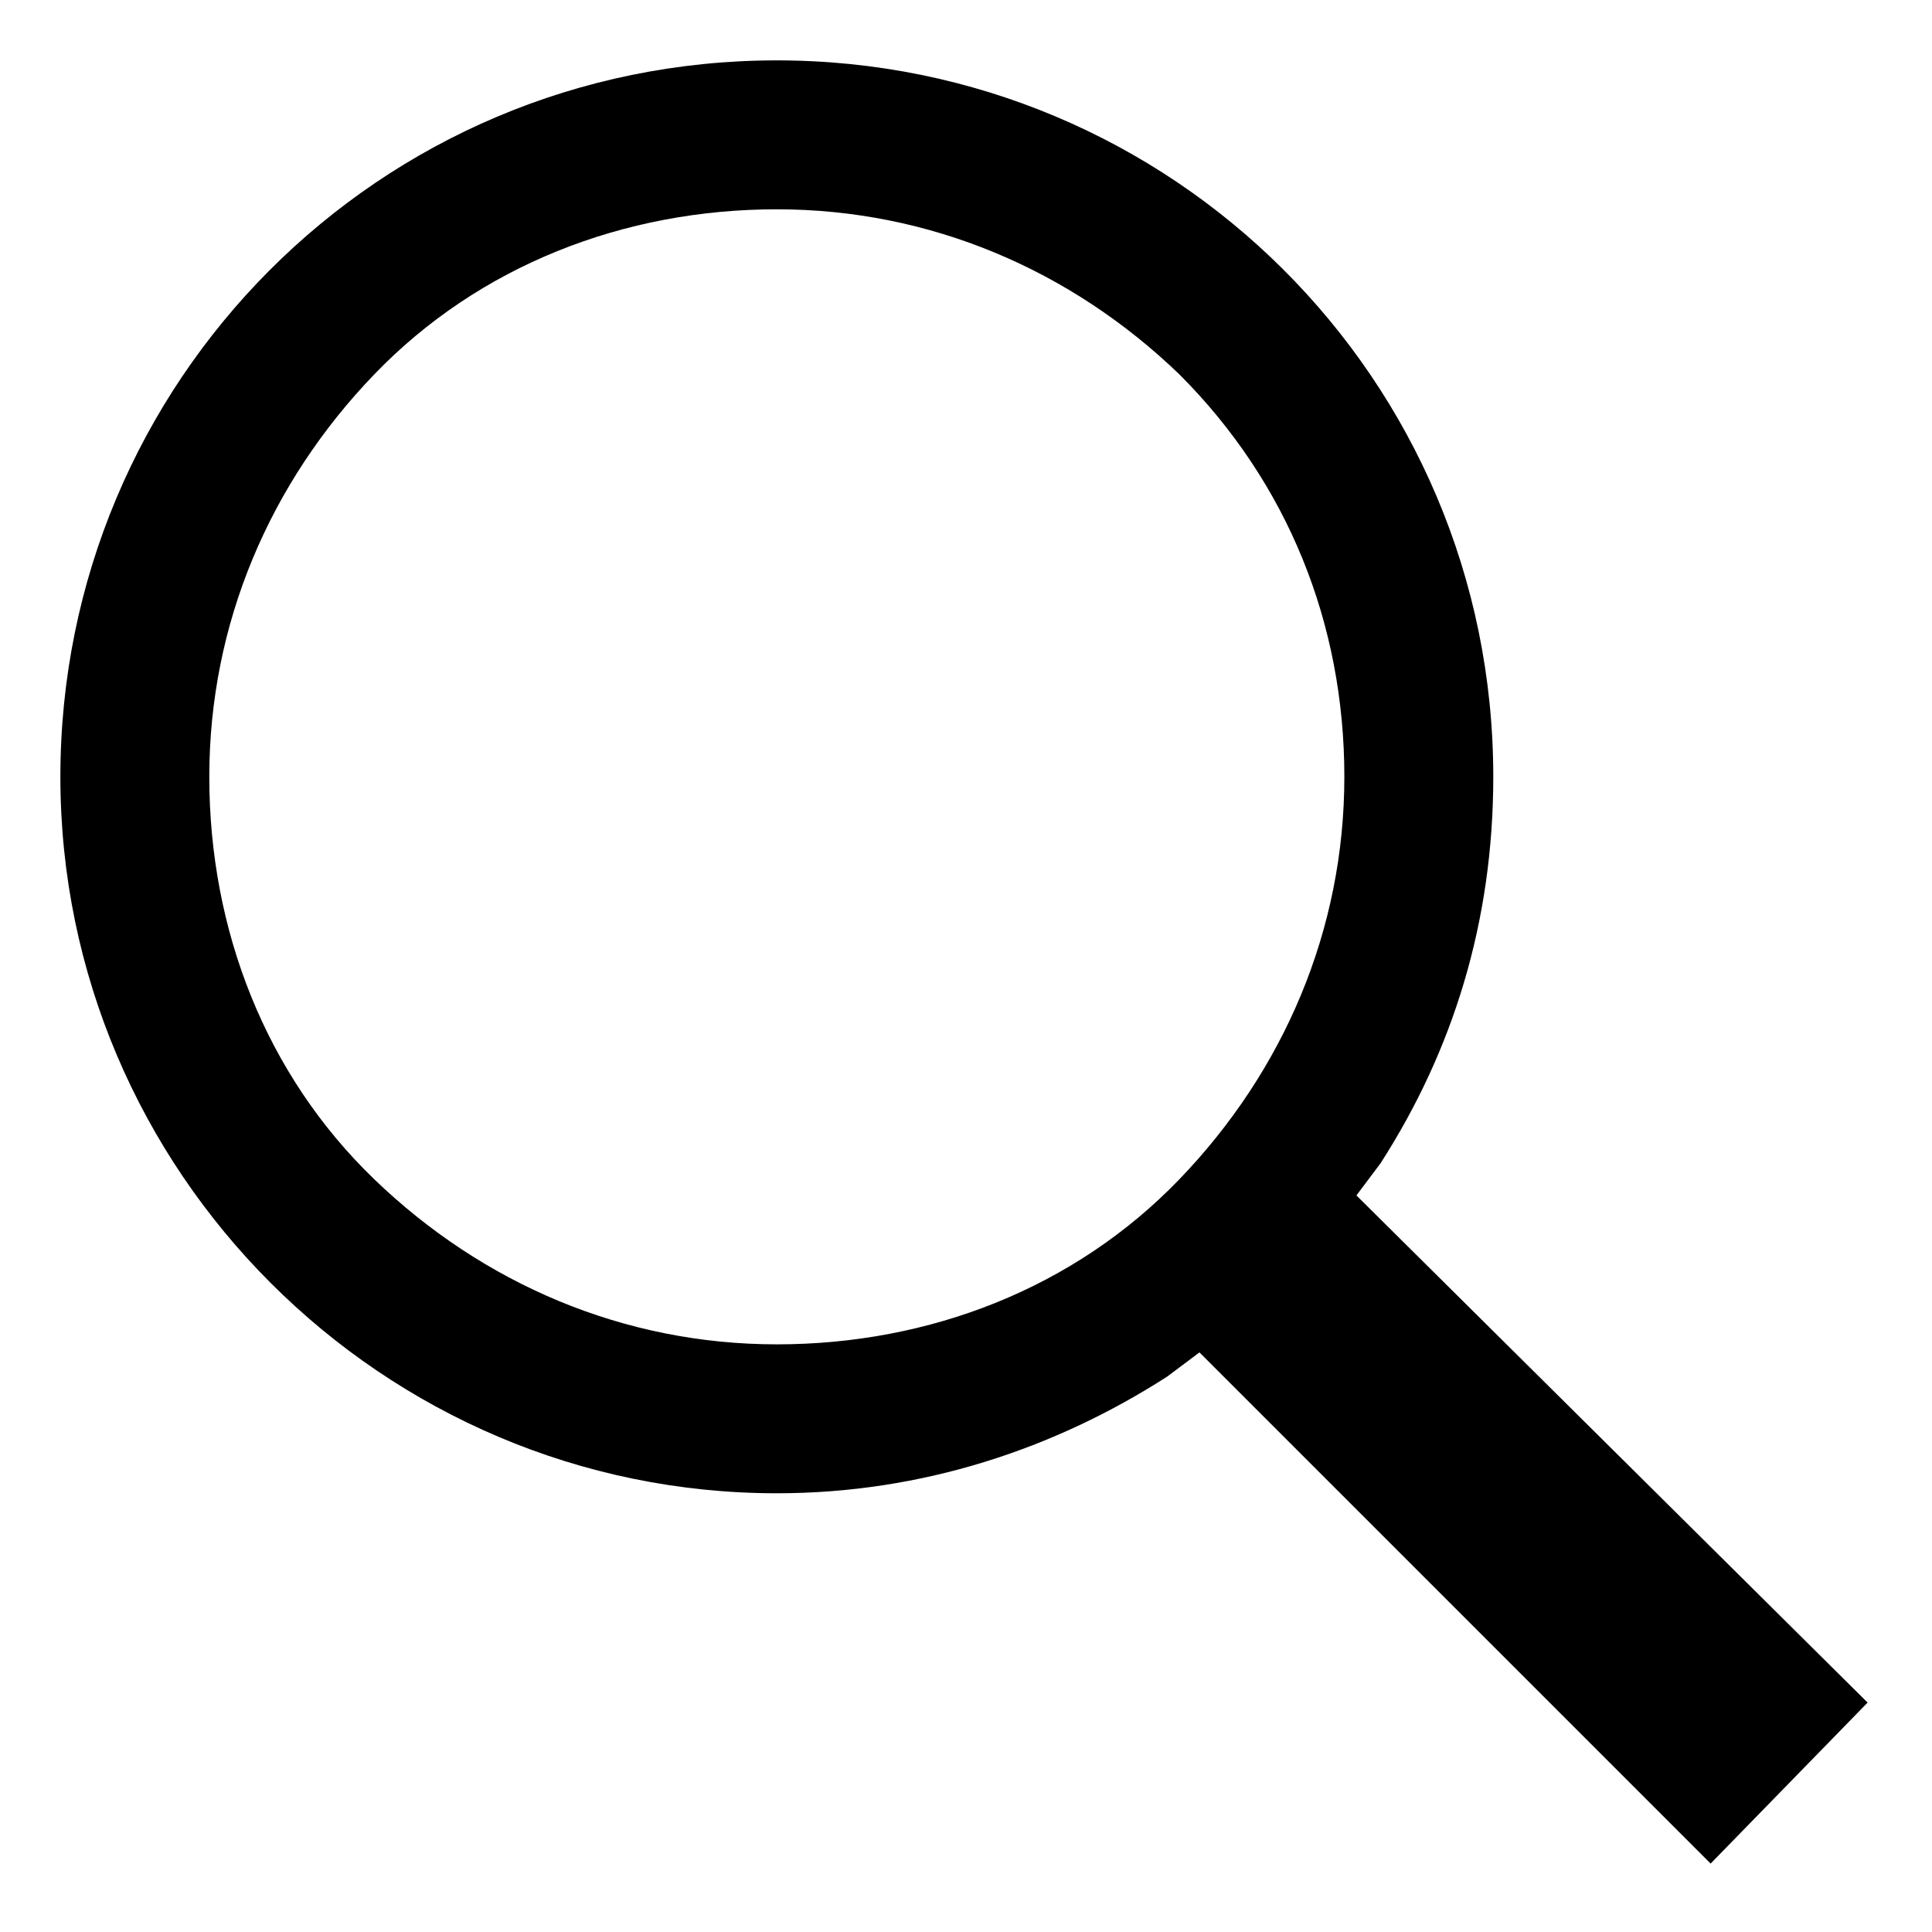
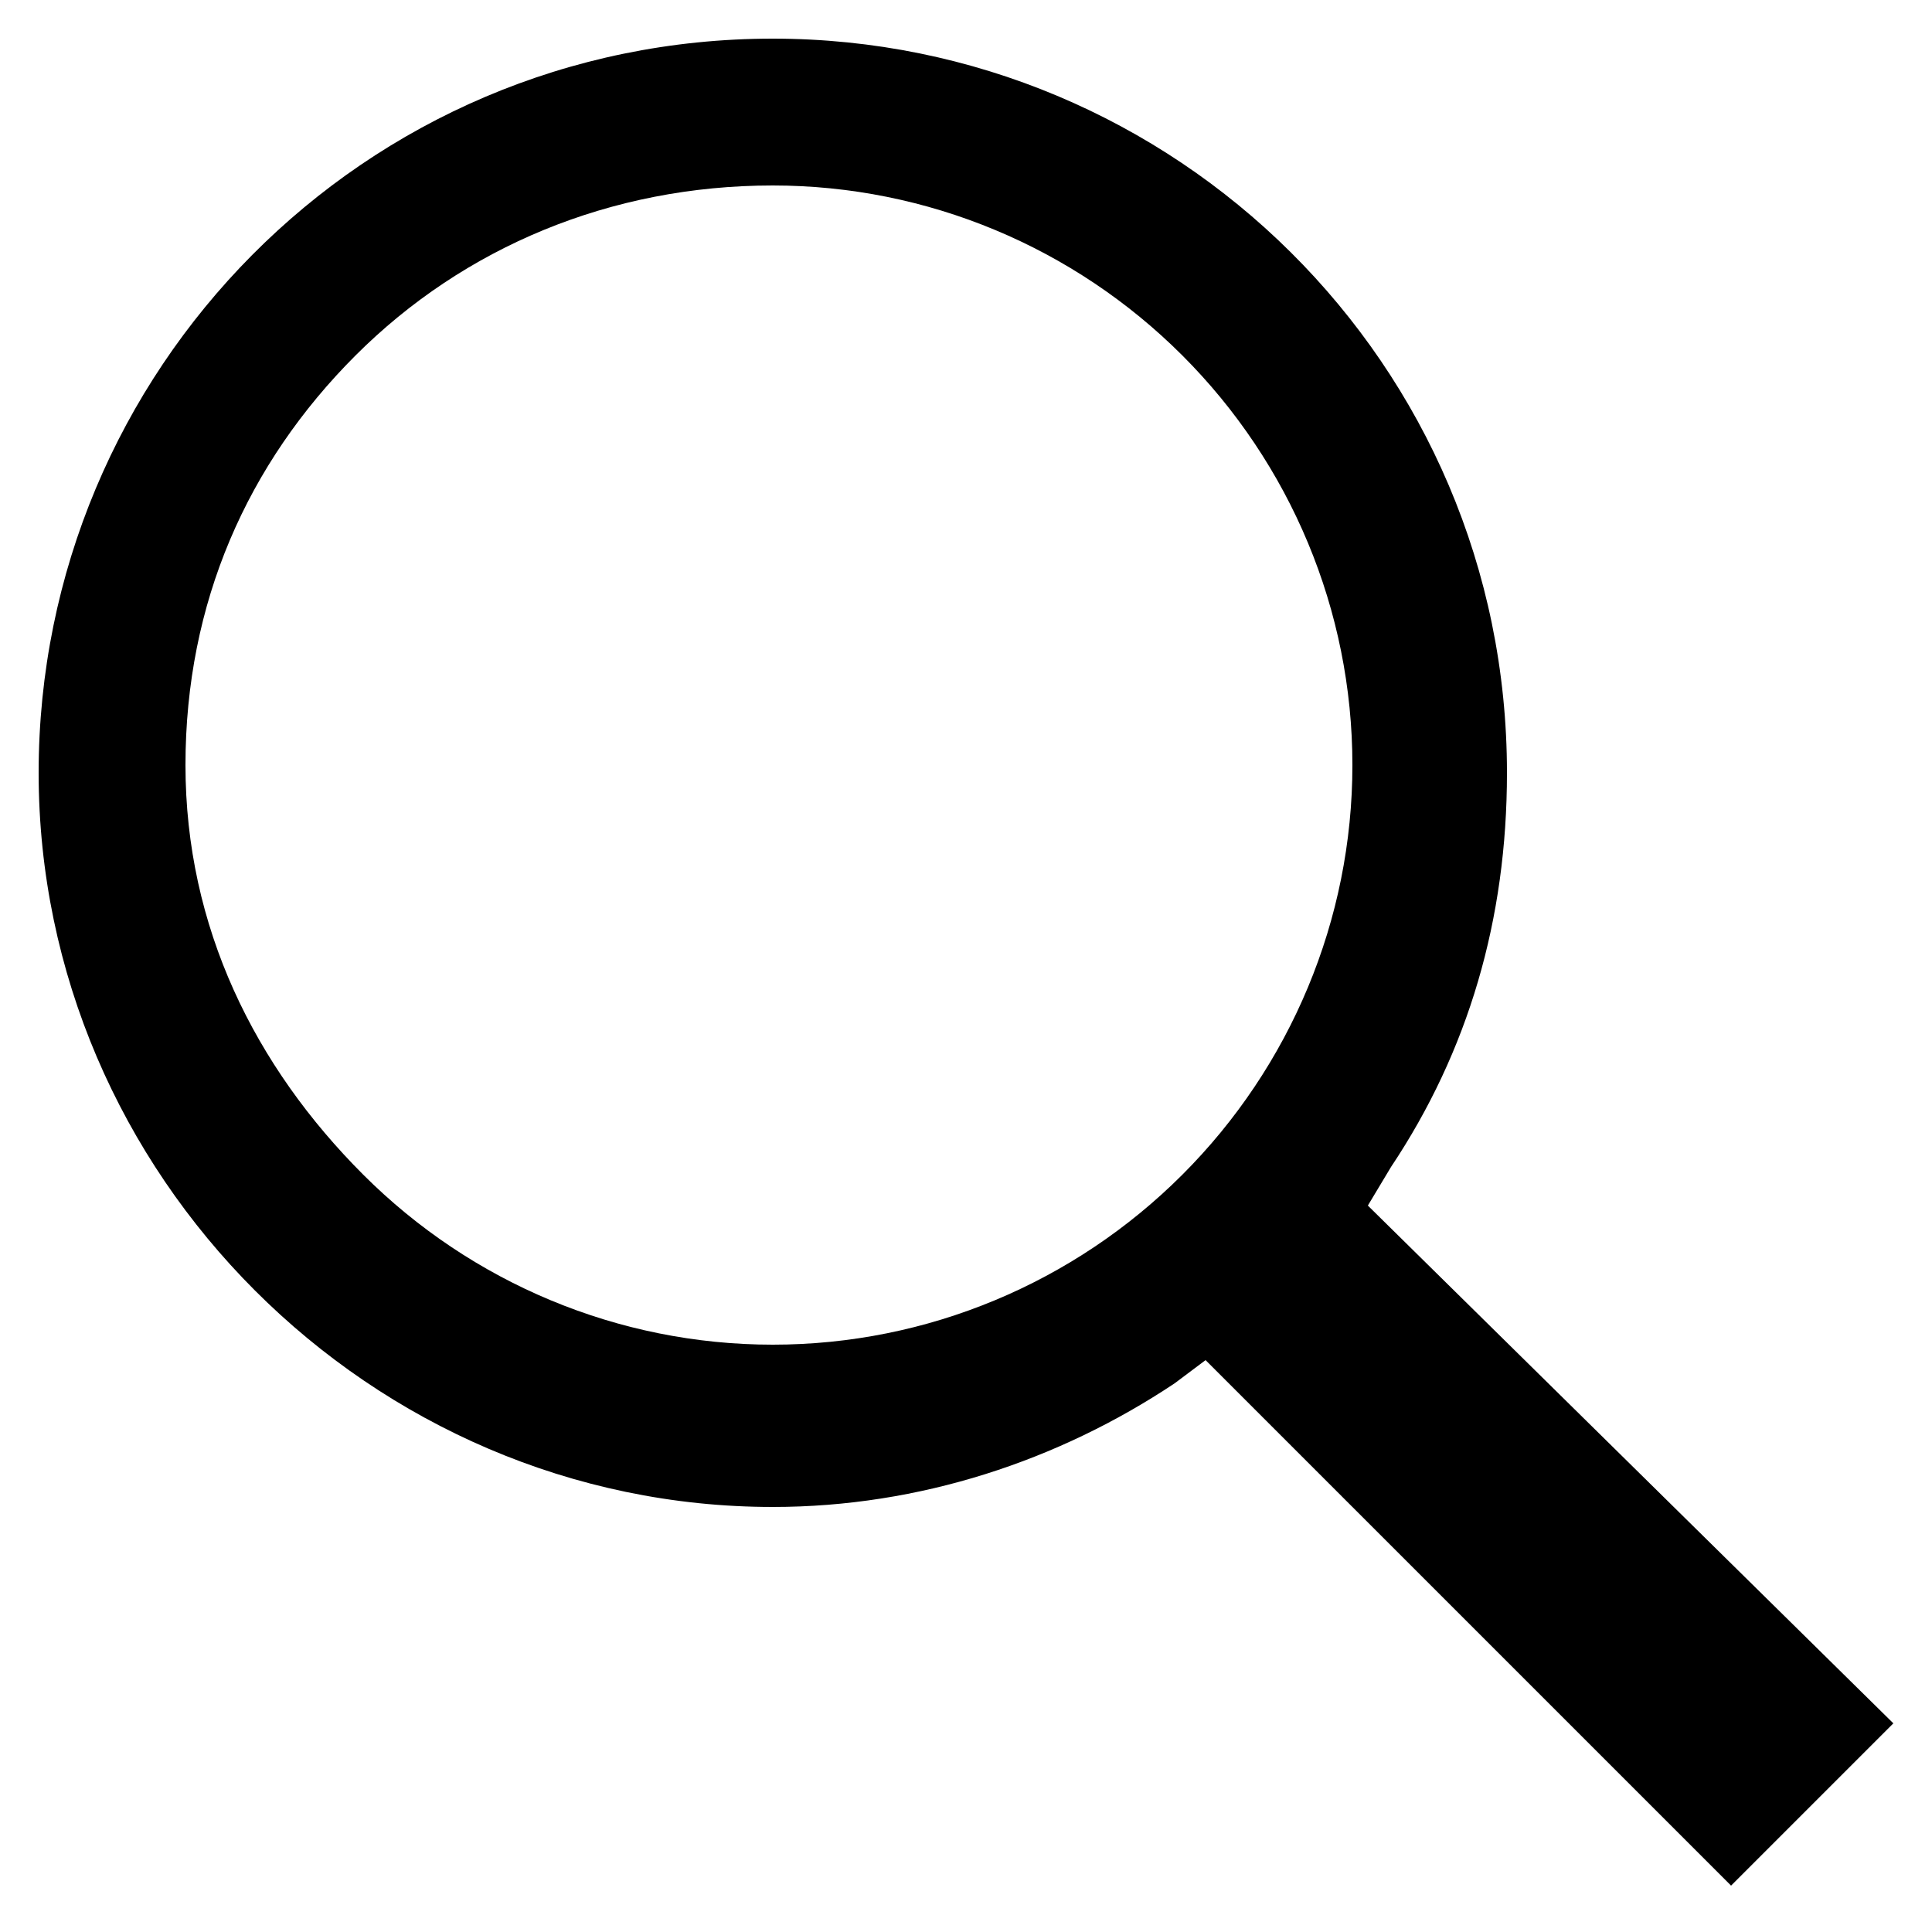
- <svg xmlns="http://www.w3.org/2000/svg" version="1.1" id="Layer_1" x="0px" y="0px" viewBox="0 0 48 48" style="enable-background:new 0 0 48 48;" xml:space="preserve">
-   <path d="M34.3,28.9c1.8-2.8,2.8-6,2.8-9.6c0-9.9-8-17.8-17.8-17.8c-9.9,0-17.8,8-17.8,17.8s8,17.8,17.8,17.8c3.6,0,6.9-1.1,9.7-2.9  l0.8-0.6l12.7,12.7l3.9-4L33.7,29.7L34.3,28.9z M29.3,9.3c2.7,2.7,4.1,6.2,4.1,10s-1.5,7.3-4.1,10s-6.2,4.1-10,4.1s-7.3-1.5-10-4.1  s-4.1-6.2-4.1-10s1.5-7.3,4.1-10s6.2-4.1,10-4.1C23.1,5.2,26.6,6.7,29.3,9.3z" />
+ <svg xmlns="http://www.w3.org/2000/svg" version="1.1" id="Layer_1" x="0px" y="0px" viewBox="0 0 25 25" style="enable-background:new 0 0 25 25;" xml:space="preserve">
+   <path d="M18,15.1c1-1.5,1.5-3.2,1.5-5.1c0-5.3-4.3-9.5-9.5-9.5c-5.3,0-9.5,4.3-9.5,9.5s4.3,9.5,9.5,9.5c1.9,0,3.7-0.6,5.2-1.6  l0.4-0.3l6.8,6.8l2.1-2.1l-6.8-6.7L18,15.1z M15.3,4.6c1.4,1.4,2.2,3.3,2.2,5.3s-0.8,3.9-2.2,5.3c-1.4,1.4-3.3,2.2-5.3,2.2  s-3.9-0.8-5.3-2.2S2.4,12,2.4,9.9S3.2,6,4.6,4.6S7.9,2.4,10,2.4C12,2.4,13.9,3.2,15.3,4.6z" />
</svg>
